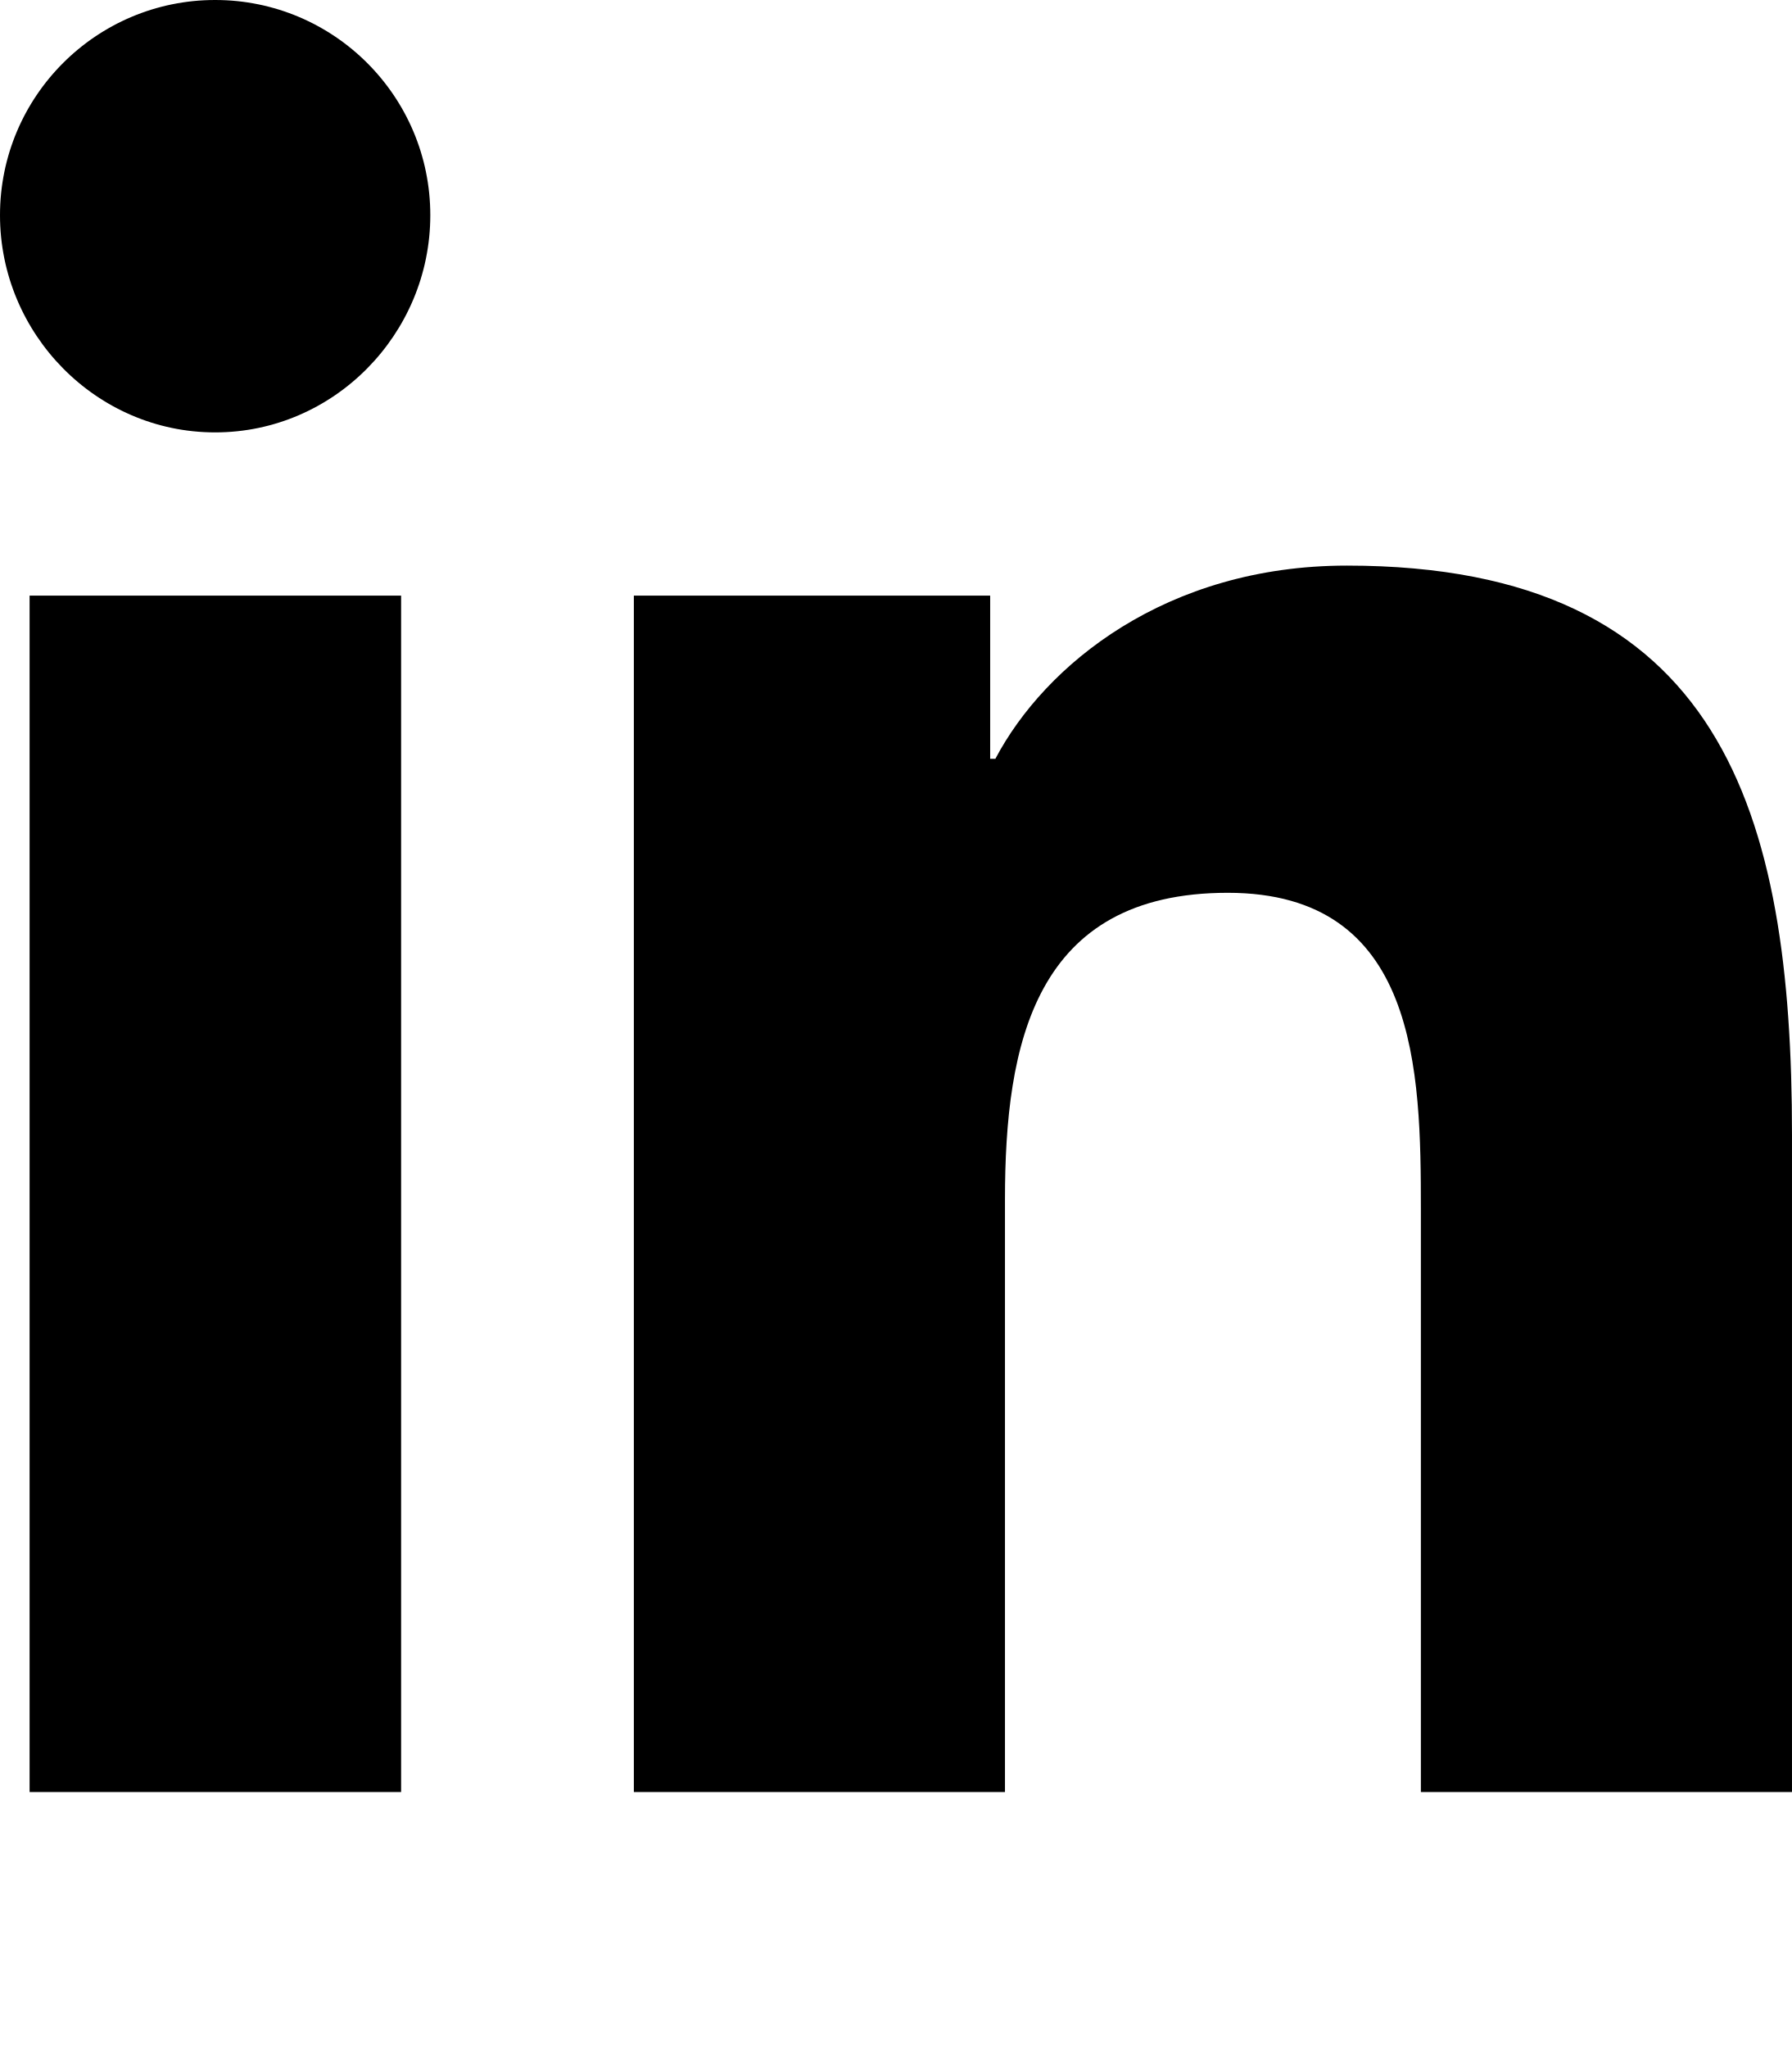
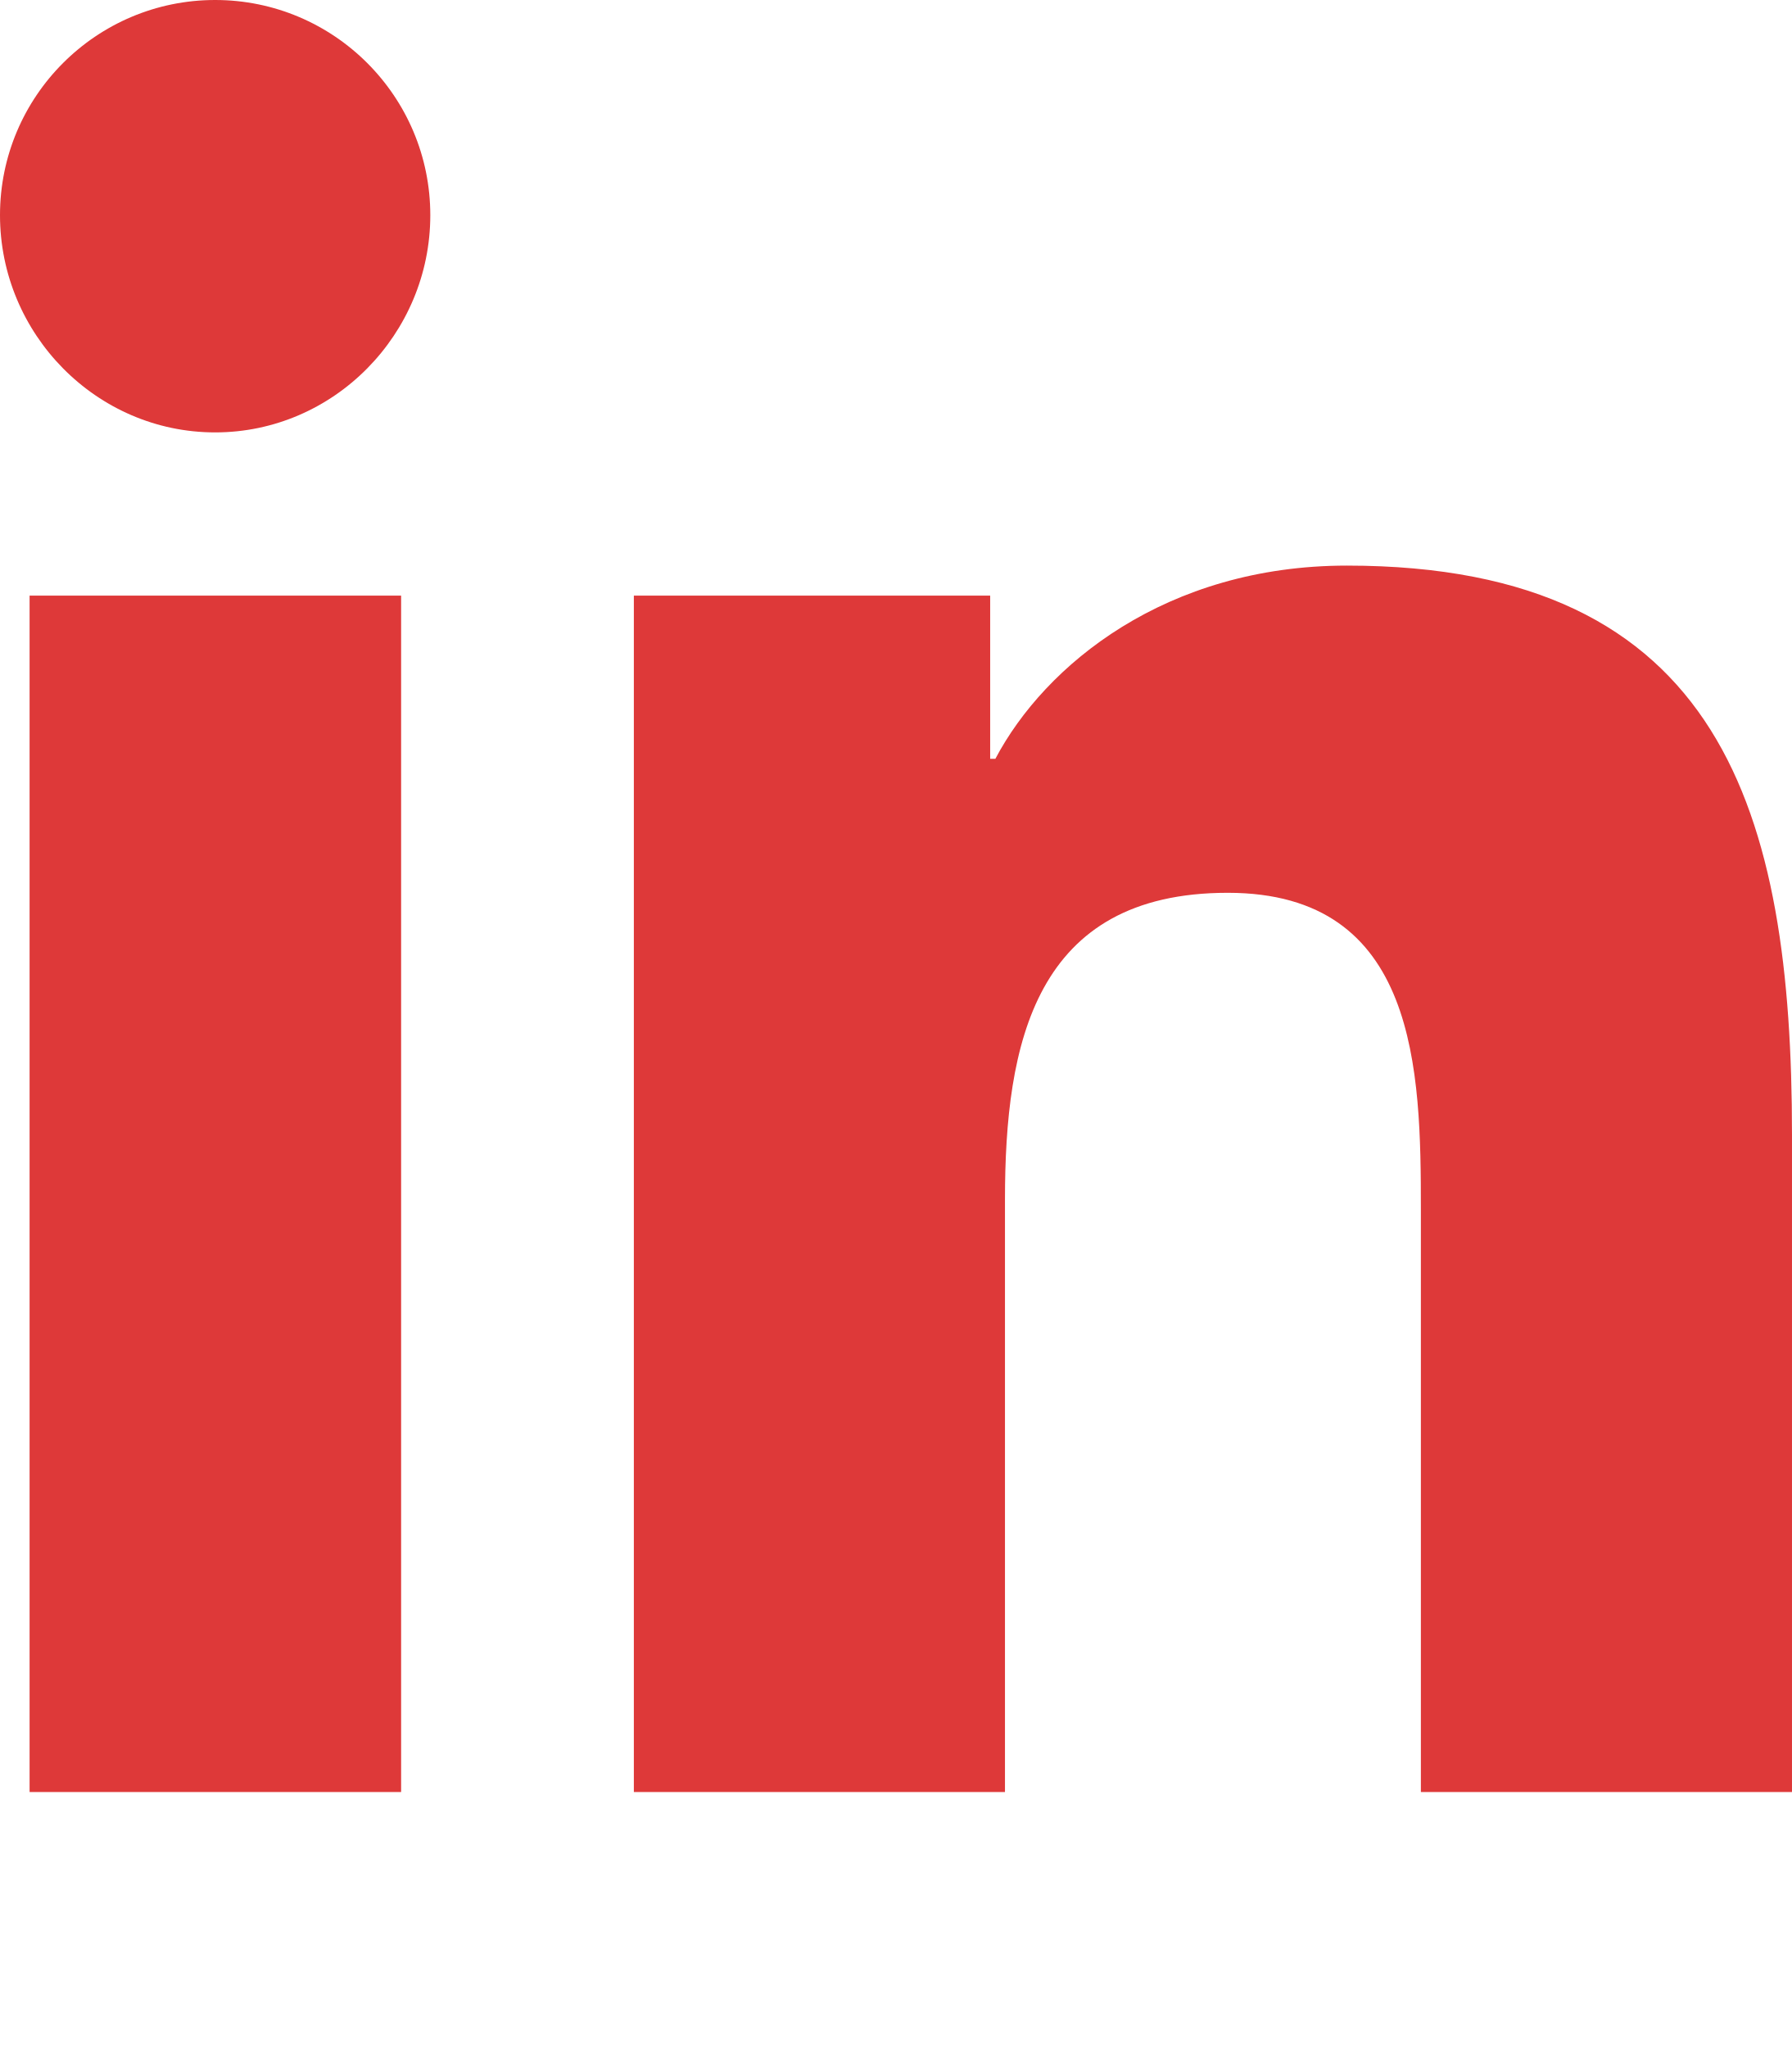
<svg xmlns="http://www.w3.org/2000/svg" aria-hidden="true" data-prefix="fab" data-icon="linkedin-in" class="svg-inline--fa fa-linkedin-in fa-w-14" role="img" viewBox="0 0 448 512">
-   <path fill="currentColor" d="M100.3 448H7.4V148.9h92.9V448zM53.8 108.1C24.1 108.1 0 83.5 0 53.8S24.1 0 53.8 0s53.8 24.1 53.8 53.8-24.1 54.3-53.8 54.3zM448 448h-92.7V302.4c0-34.7-.7-79.2-48.3-79.2-48.3 0-55.7 37.7-55.7 76.7V448h-92.8V148.9h89.1v40.8h1.3c12.4-23.5 42.7-48.3 87.9-48.3 94 0 111.3 61.9 111.3 142.3V448h-.1z" />
+   <path fill="#DE3939" d="M100.3 448H7.4V148.9h92.9V448zM53.8 108.1C24.1 108.1 0 83.5 0 53.8S24.1 0 53.8 0s53.8 24.1 53.8 53.8-24.1 54.3-53.8 54.3zM448 448h-92.7V302.4c0-34.7-.7-79.2-48.3-79.2-48.3 0-55.7 37.7-55.7 76.7V448h-92.8V148.9h89.1v40.8h1.3c12.4-23.5 42.7-48.3 87.9-48.3 94 0 111.3 61.9 111.3 142.3V448h-.1z" />
</svg>
